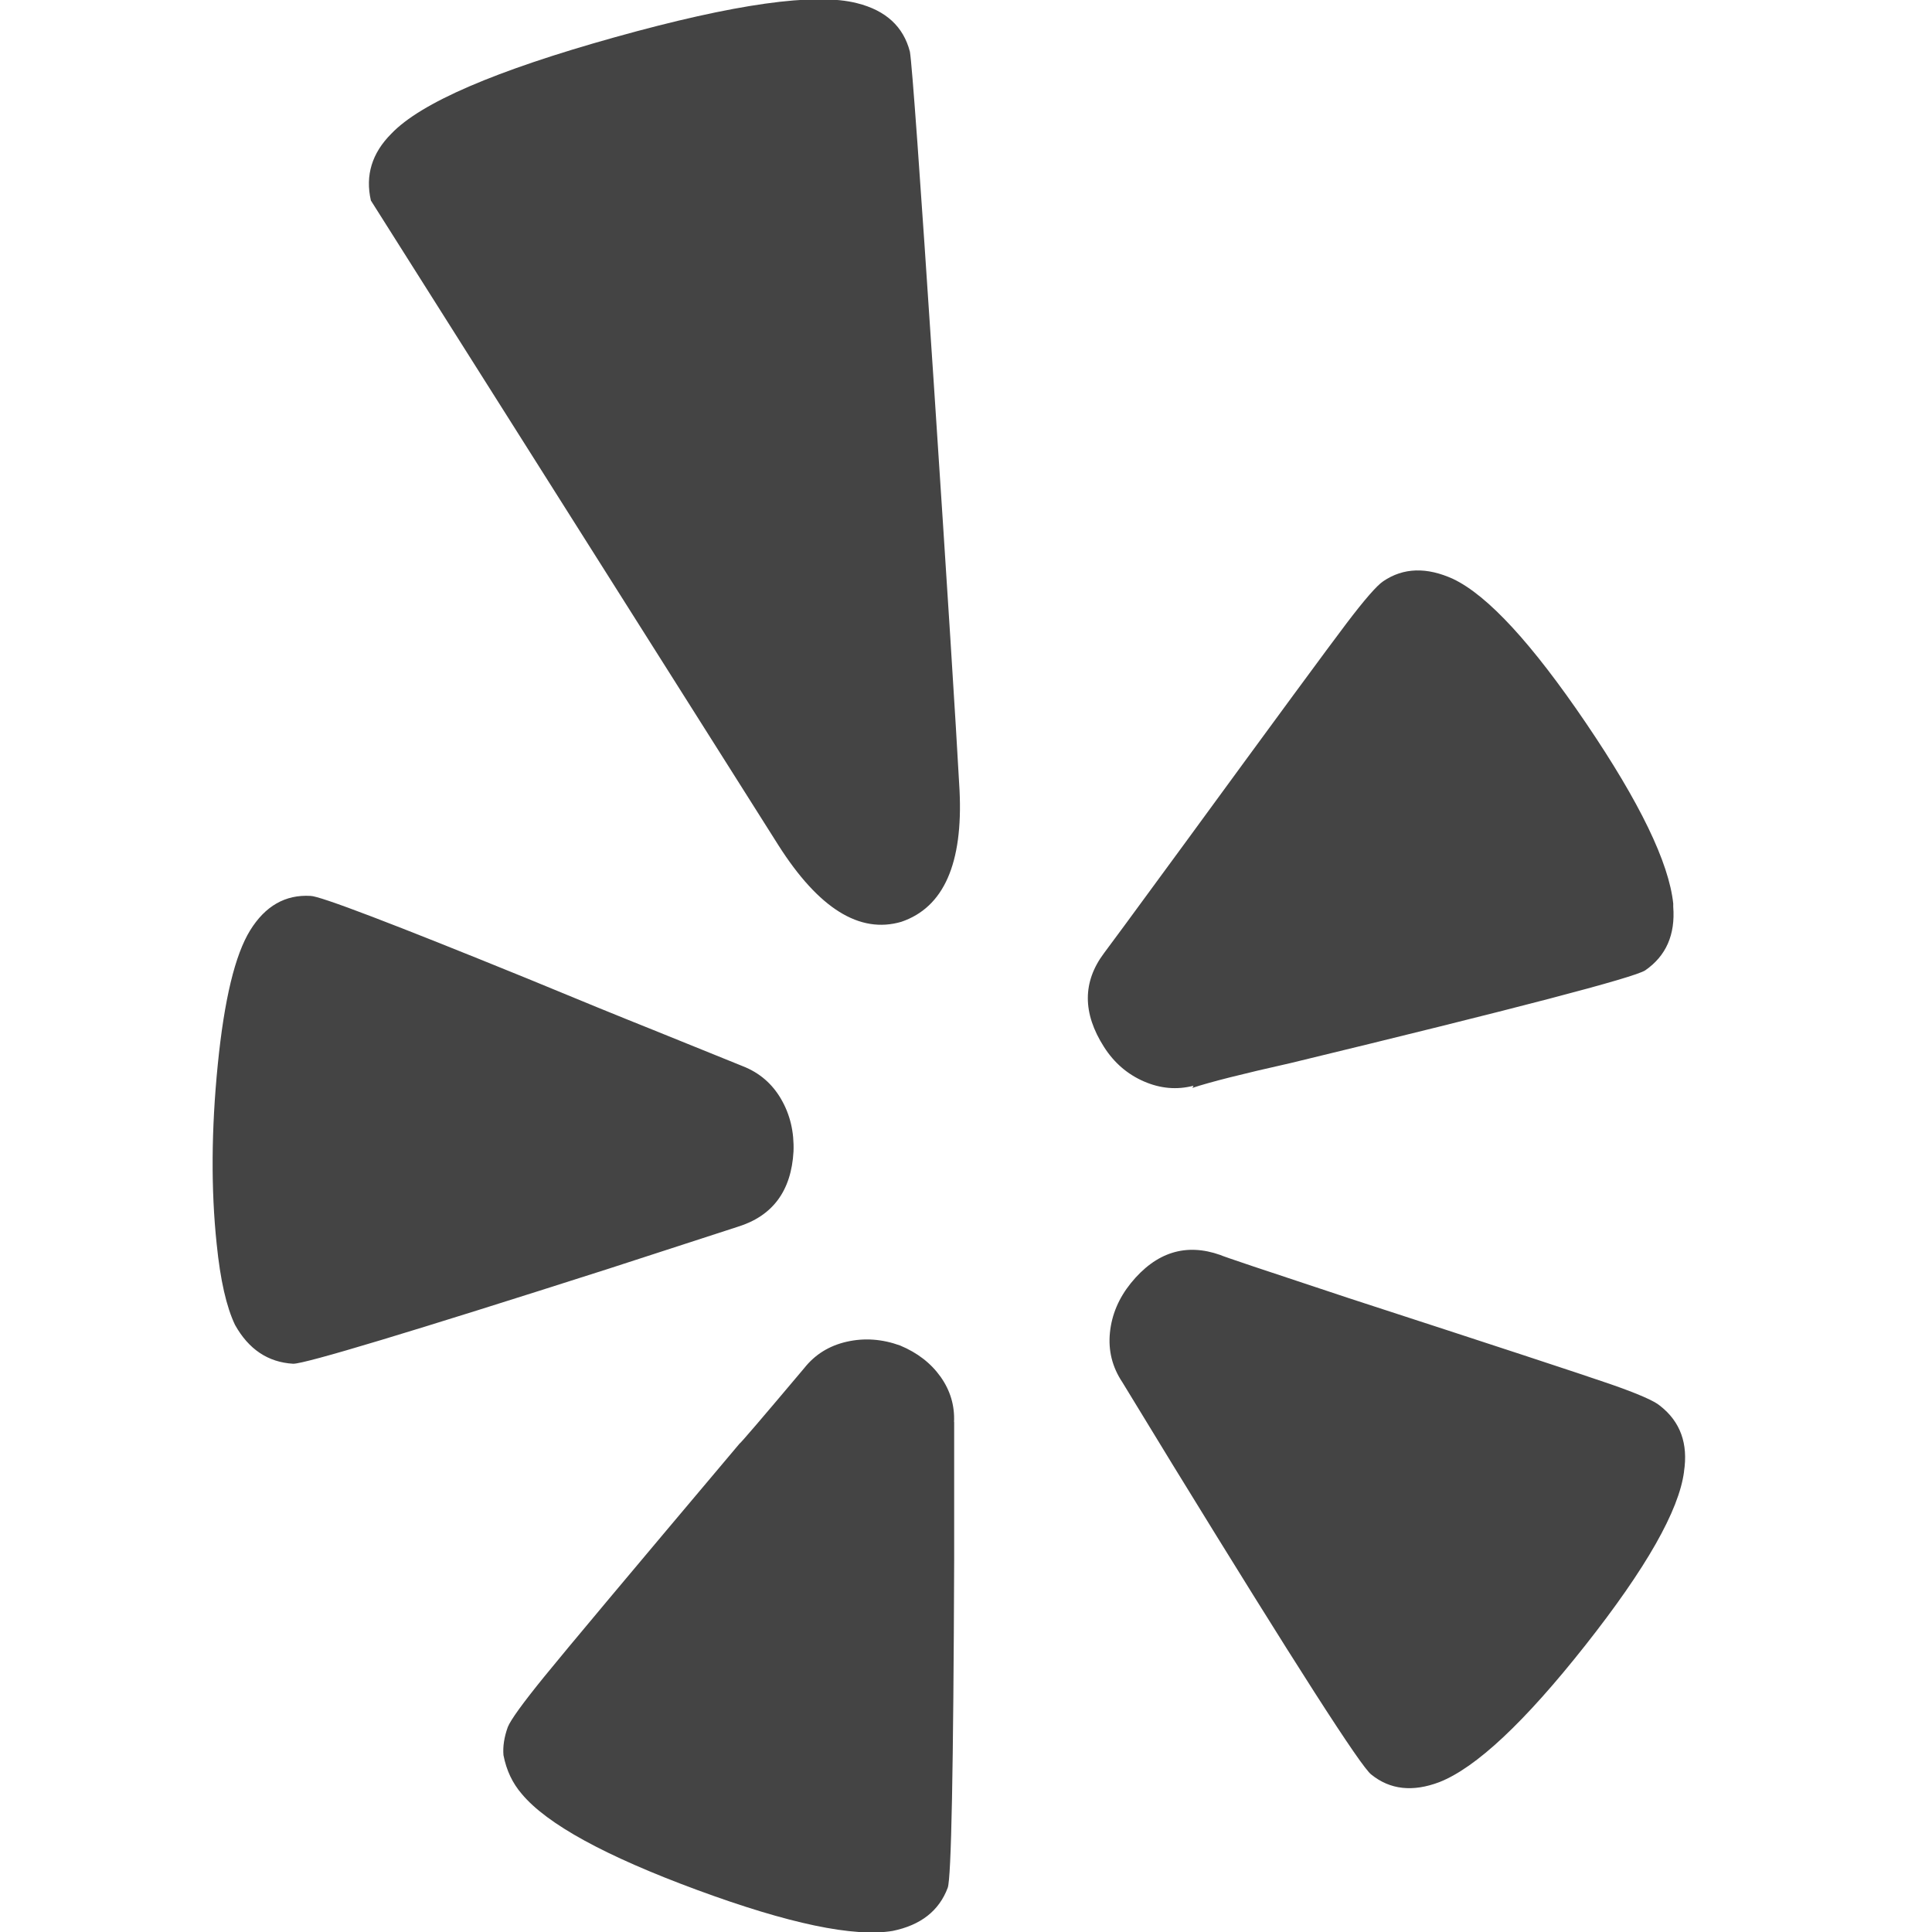
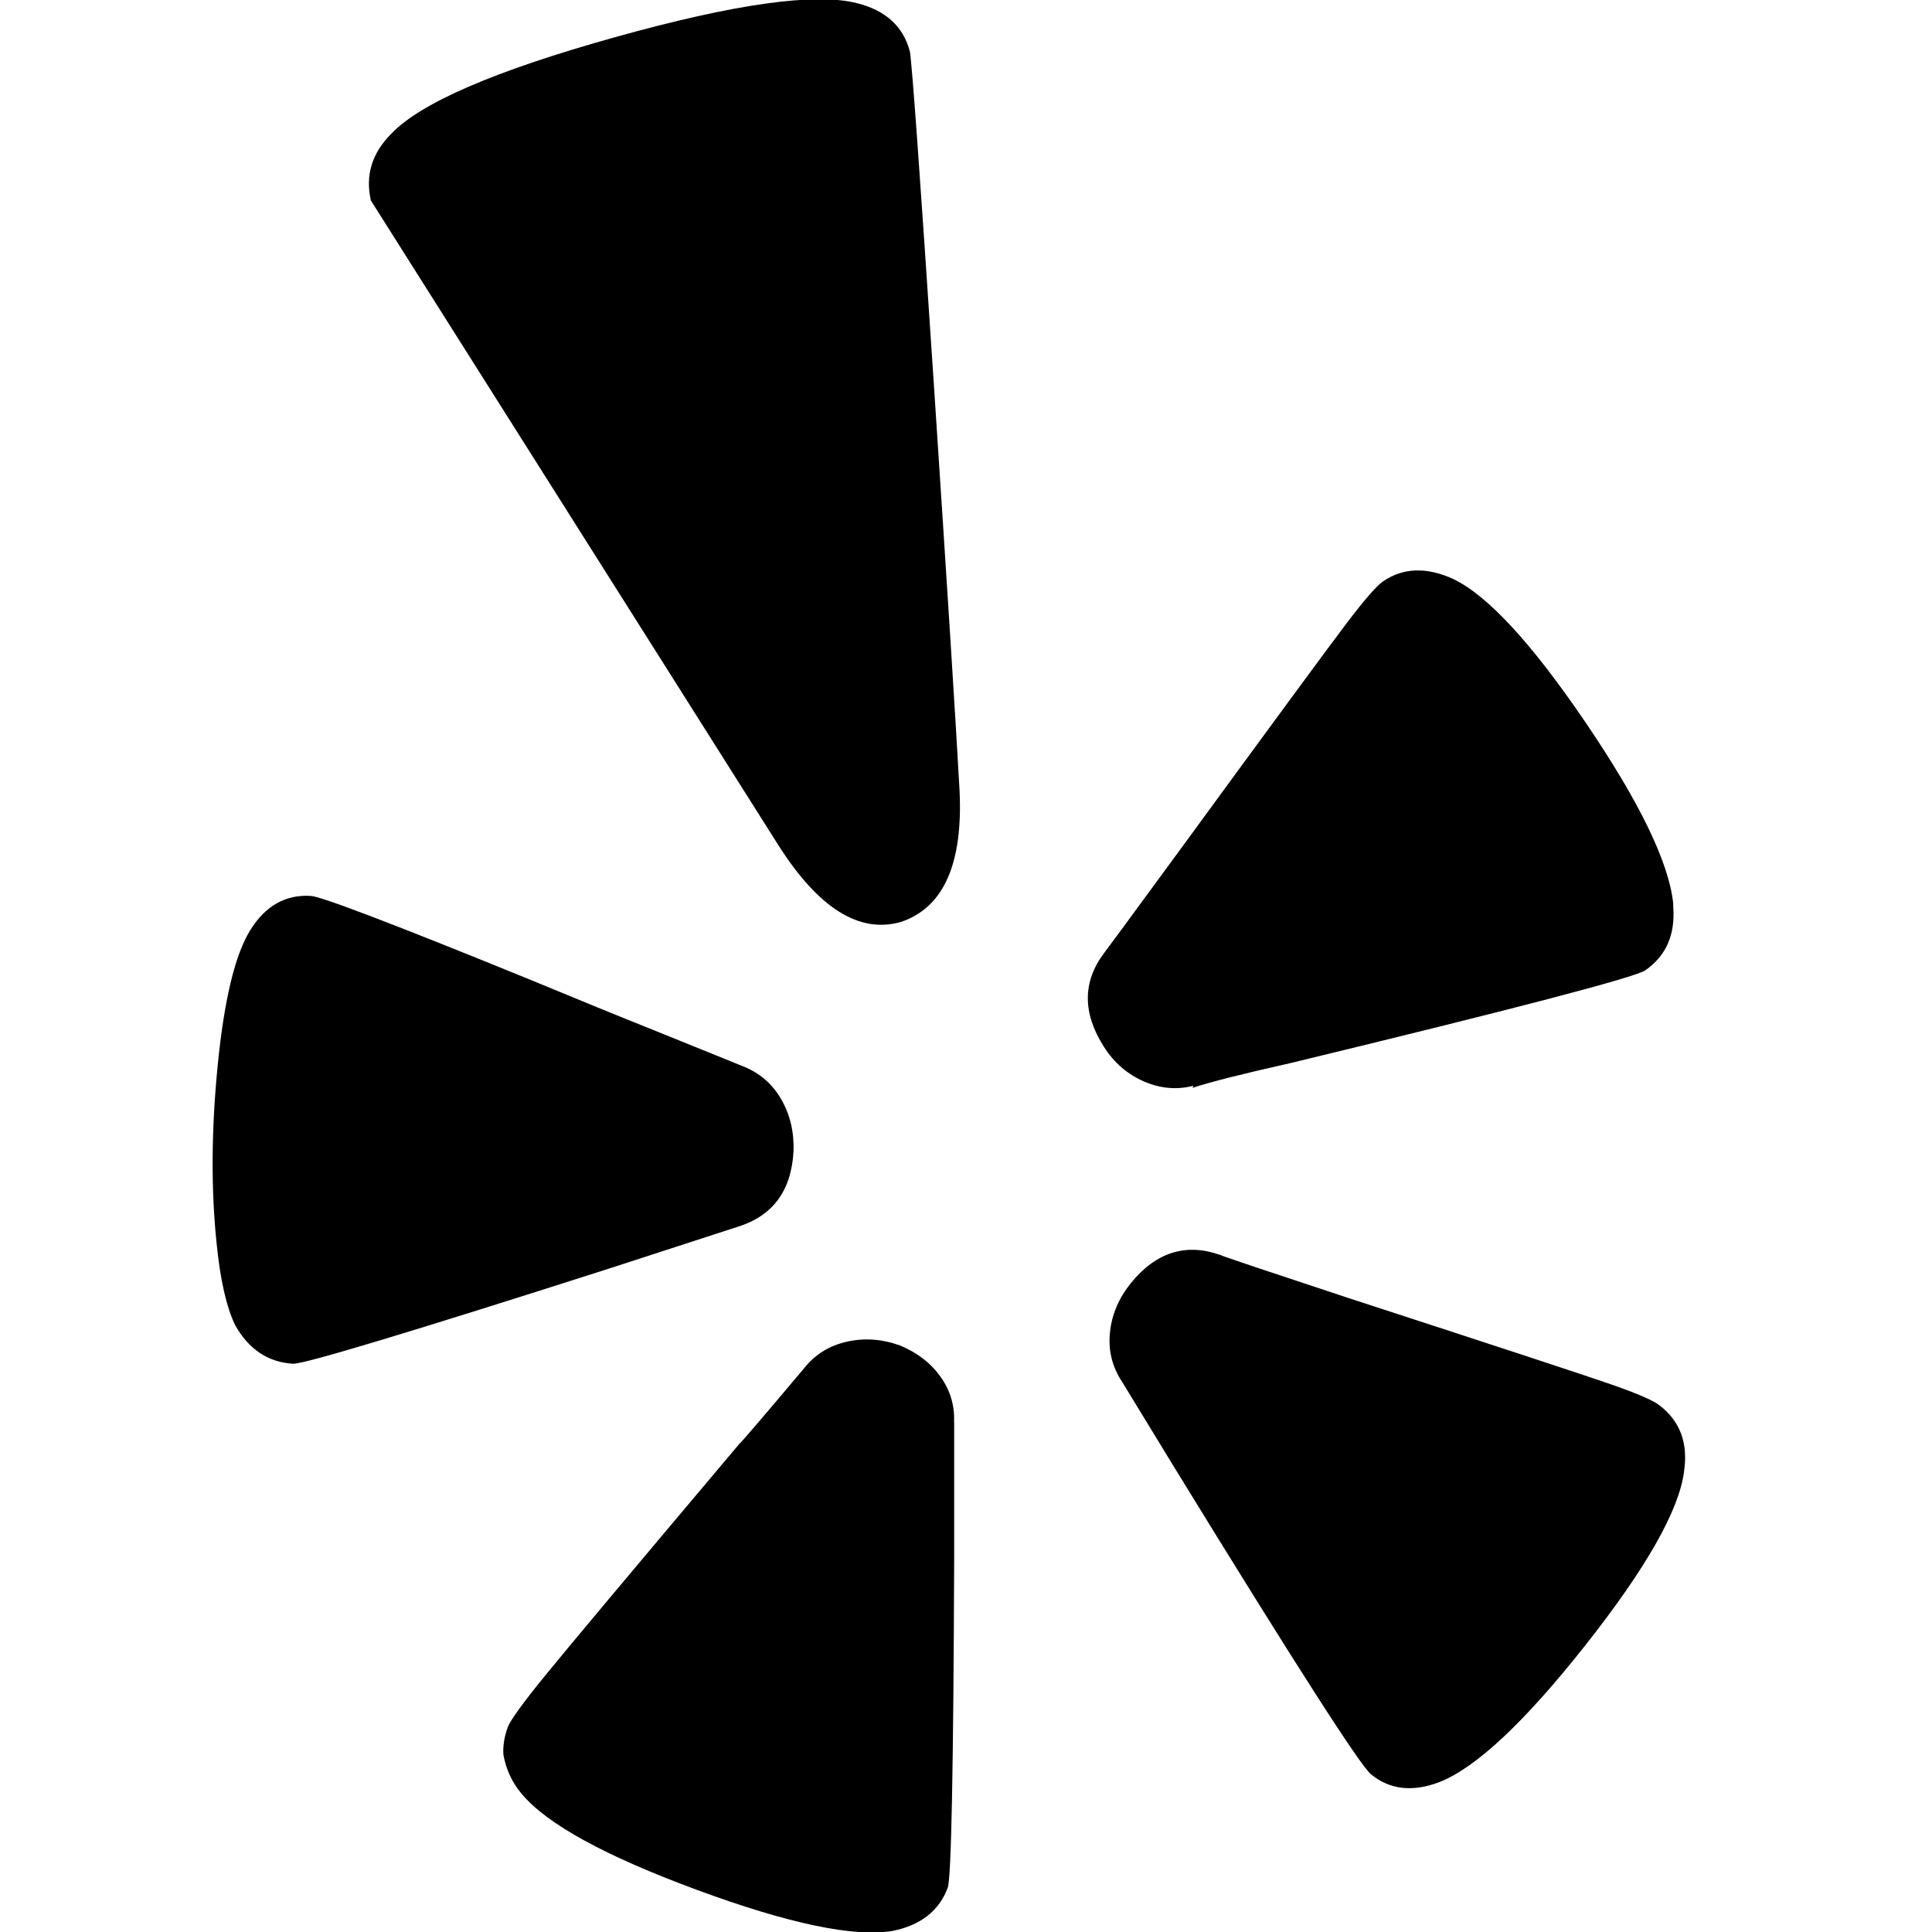
<svg xmlns="http://www.w3.org/2000/svg" version="1.1" width="32" height="32" viewBox="0 0 32 32">
-   <path fill="#444" d="M15.804 23.554v2.268q-0.018 5.214-0.107 5.446-0.214 0.571-0.911 0.714-0.964 0.161-3.241-0.679t-2.902-1.589q-0.232-0.268-0.304-0.643-0.018-0.214 0.071-0.464 0.071-0.179 0.607-0.839t3.232-3.857q0.018 0 1.071-1.25 0.268-0.339 0.705-0.438t0.884 0.063q0.429 0.179 0.67 0.518t0.223 0.75zM13.143 19.071q-0.054 0.982-0.929 1.25l-2.143 0.696q-4.911 1.571-5.214 1.571-0.625-0.036-0.964-0.643-0.214-0.446-0.304-1.339-0.143-1.357 0.018-2.973t0.536-2.223 1-0.571q0.232 0 3.607 1.375 1.25 0.518 2.054 0.839l1.5 0.607q0.411 0.161 0.634 0.545t0.205 0.866zM27.893 24.375q-0.125 0.964-1.634 2.875t-2.42 2.268q-0.661 0.25-1.125-0.125-0.25-0.179-3.286-5.125l-0.839-1.375q-0.25-0.375-0.205-0.821t0.348-0.821q0.625-0.768 1.482-0.464 0.018 0.018 2.125 0.714 3.625 1.179 4.321 1.42t0.839 0.366q0.5 0.393 0.393 1.089zM15.893 13.089q0.089 1.821-0.964 2.179-1.036 0.304-2.036-1.268l-6.75-10.679q-0.143-0.625 0.339-1.107 0.732-0.768 3.705-1.598t4.009-0.563q0.714 0.179 0.875 0.804 0.054 0.321 0.393 5.455t0.429 6.777zM27.714 15.018q0.054 0.696-0.464 1.054-0.268 0.179-5.875 1.536-1.196 0.268-1.625 0.411l0.018-0.036q-0.411 0.107-0.821-0.071t-0.661-0.571q-0.536-0.839 0-1.554 0.018-0.018 1.339-1.821 2.232-3.054 2.679-3.643t0.607-0.696q0.5-0.339 1.161-0.036 0.857 0.411 2.196 2.384t1.446 2.991v0.054z" />
+   <path d="M15.804 23.554v2.268q-0.018 5.214-0.107 5.446-0.214 0.571-0.911 0.714-0.964 0.161-3.241-0.679t-2.902-1.589q-0.232-0.268-0.304-0.643-0.018-0.214 0.071-0.464 0.071-0.179 0.607-0.839t3.232-3.857q0.018 0 1.071-1.25 0.268-0.339 0.705-0.438t0.884 0.063q0.429 0.179 0.67 0.518t0.223 0.75zM13.143 19.071q-0.054 0.982-0.929 1.25l-2.143 0.696q-4.911 1.571-5.214 1.571-0.625-0.036-0.964-0.643-0.214-0.446-0.304-1.339-0.143-1.357 0.018-2.973t0.536-2.223 1-0.571q0.232 0 3.607 1.375 1.25 0.518 2.054 0.839l1.5 0.607q0.411 0.161 0.634 0.545t0.205 0.866zM27.893 24.375q-0.125 0.964-1.634 2.875t-2.42 2.268q-0.661 0.25-1.125-0.125-0.25-0.179-3.286-5.125l-0.839-1.375q-0.25-0.375-0.205-0.821t0.348-0.821q0.625-0.768 1.482-0.464 0.018 0.018 2.125 0.714 3.625 1.179 4.321 1.42t0.839 0.366q0.5 0.393 0.393 1.089zM15.893 13.089q0.089 1.821-0.964 2.179-1.036 0.304-2.036-1.268l-6.75-10.679q-0.143-0.625 0.339-1.107 0.732-0.768 3.705-1.598t4.009-0.563q0.714 0.179 0.875 0.804 0.054 0.321 0.393 5.455t0.429 6.777zM27.714 15.018q0.054 0.696-0.464 1.054-0.268 0.179-5.875 1.536-1.196 0.268-1.625 0.411l0.018-0.036q-0.411 0.107-0.821-0.071t-0.661-0.571q-0.536-0.839 0-1.554 0.018-0.018 1.339-1.821 2.232-3.054 2.679-3.643t0.607-0.696q0.5-0.339 1.161-0.036 0.857 0.411 2.196 2.384t1.446 2.991v0.054z" />
</svg>
